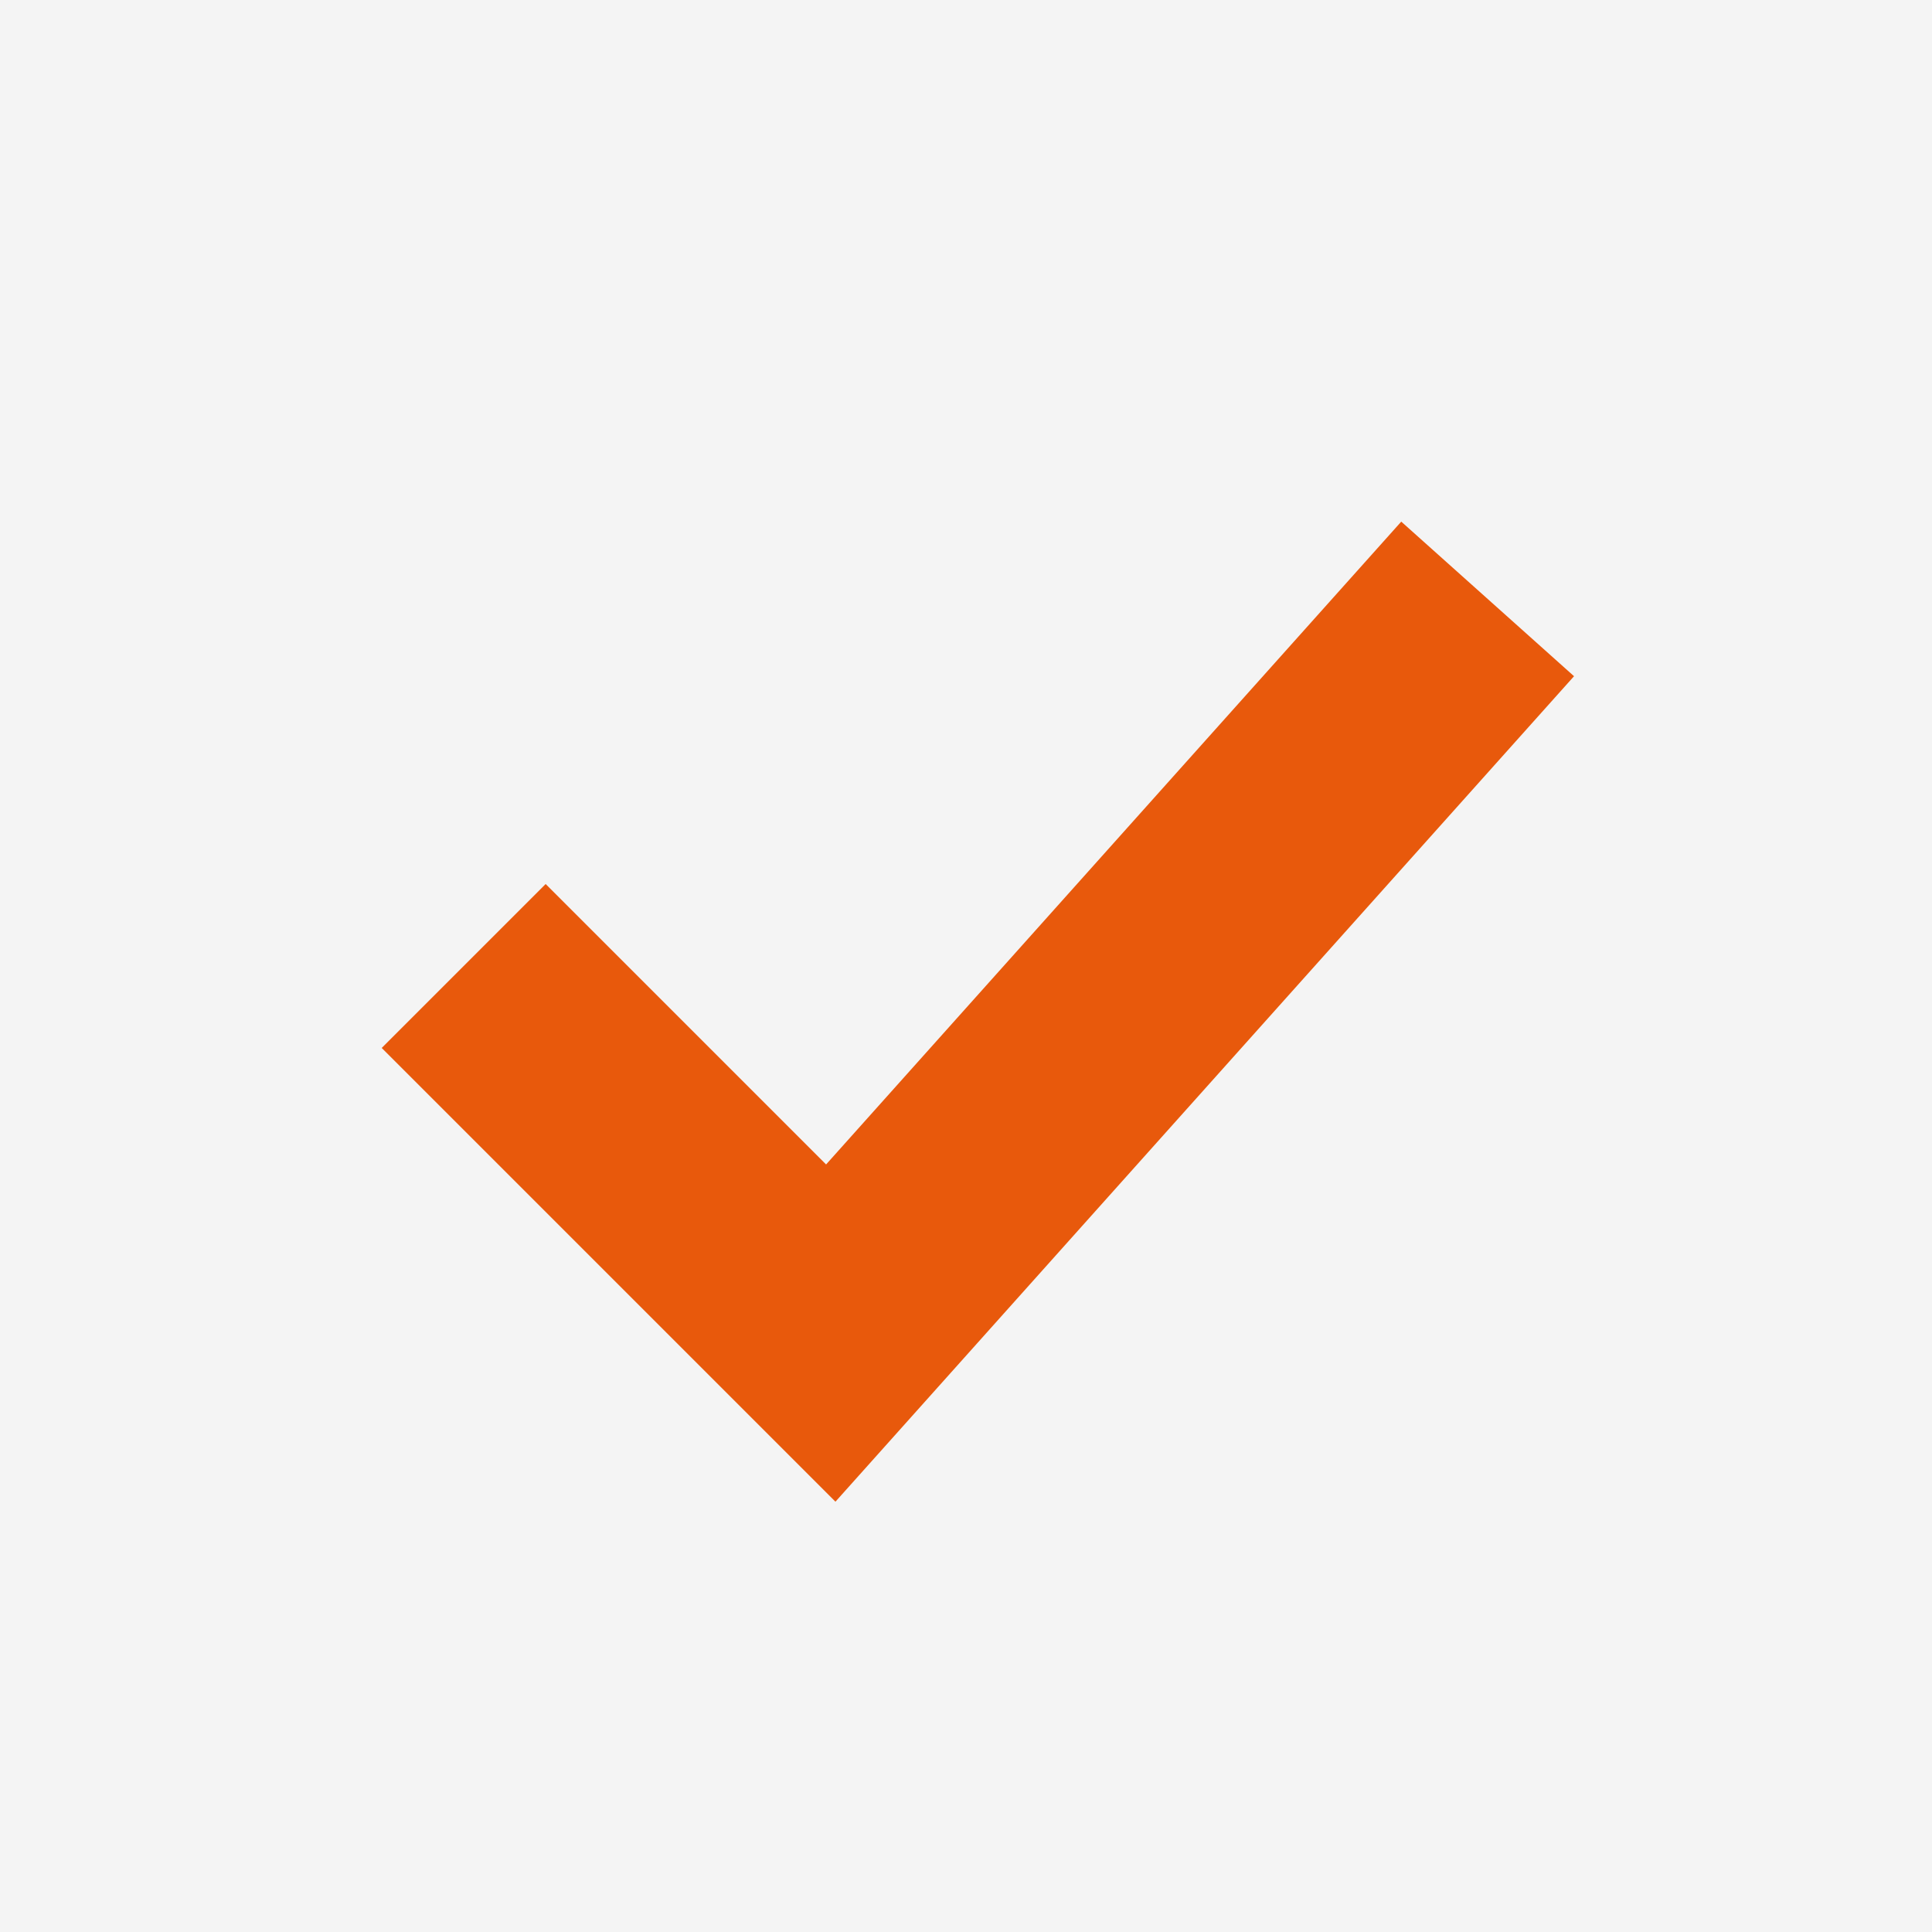
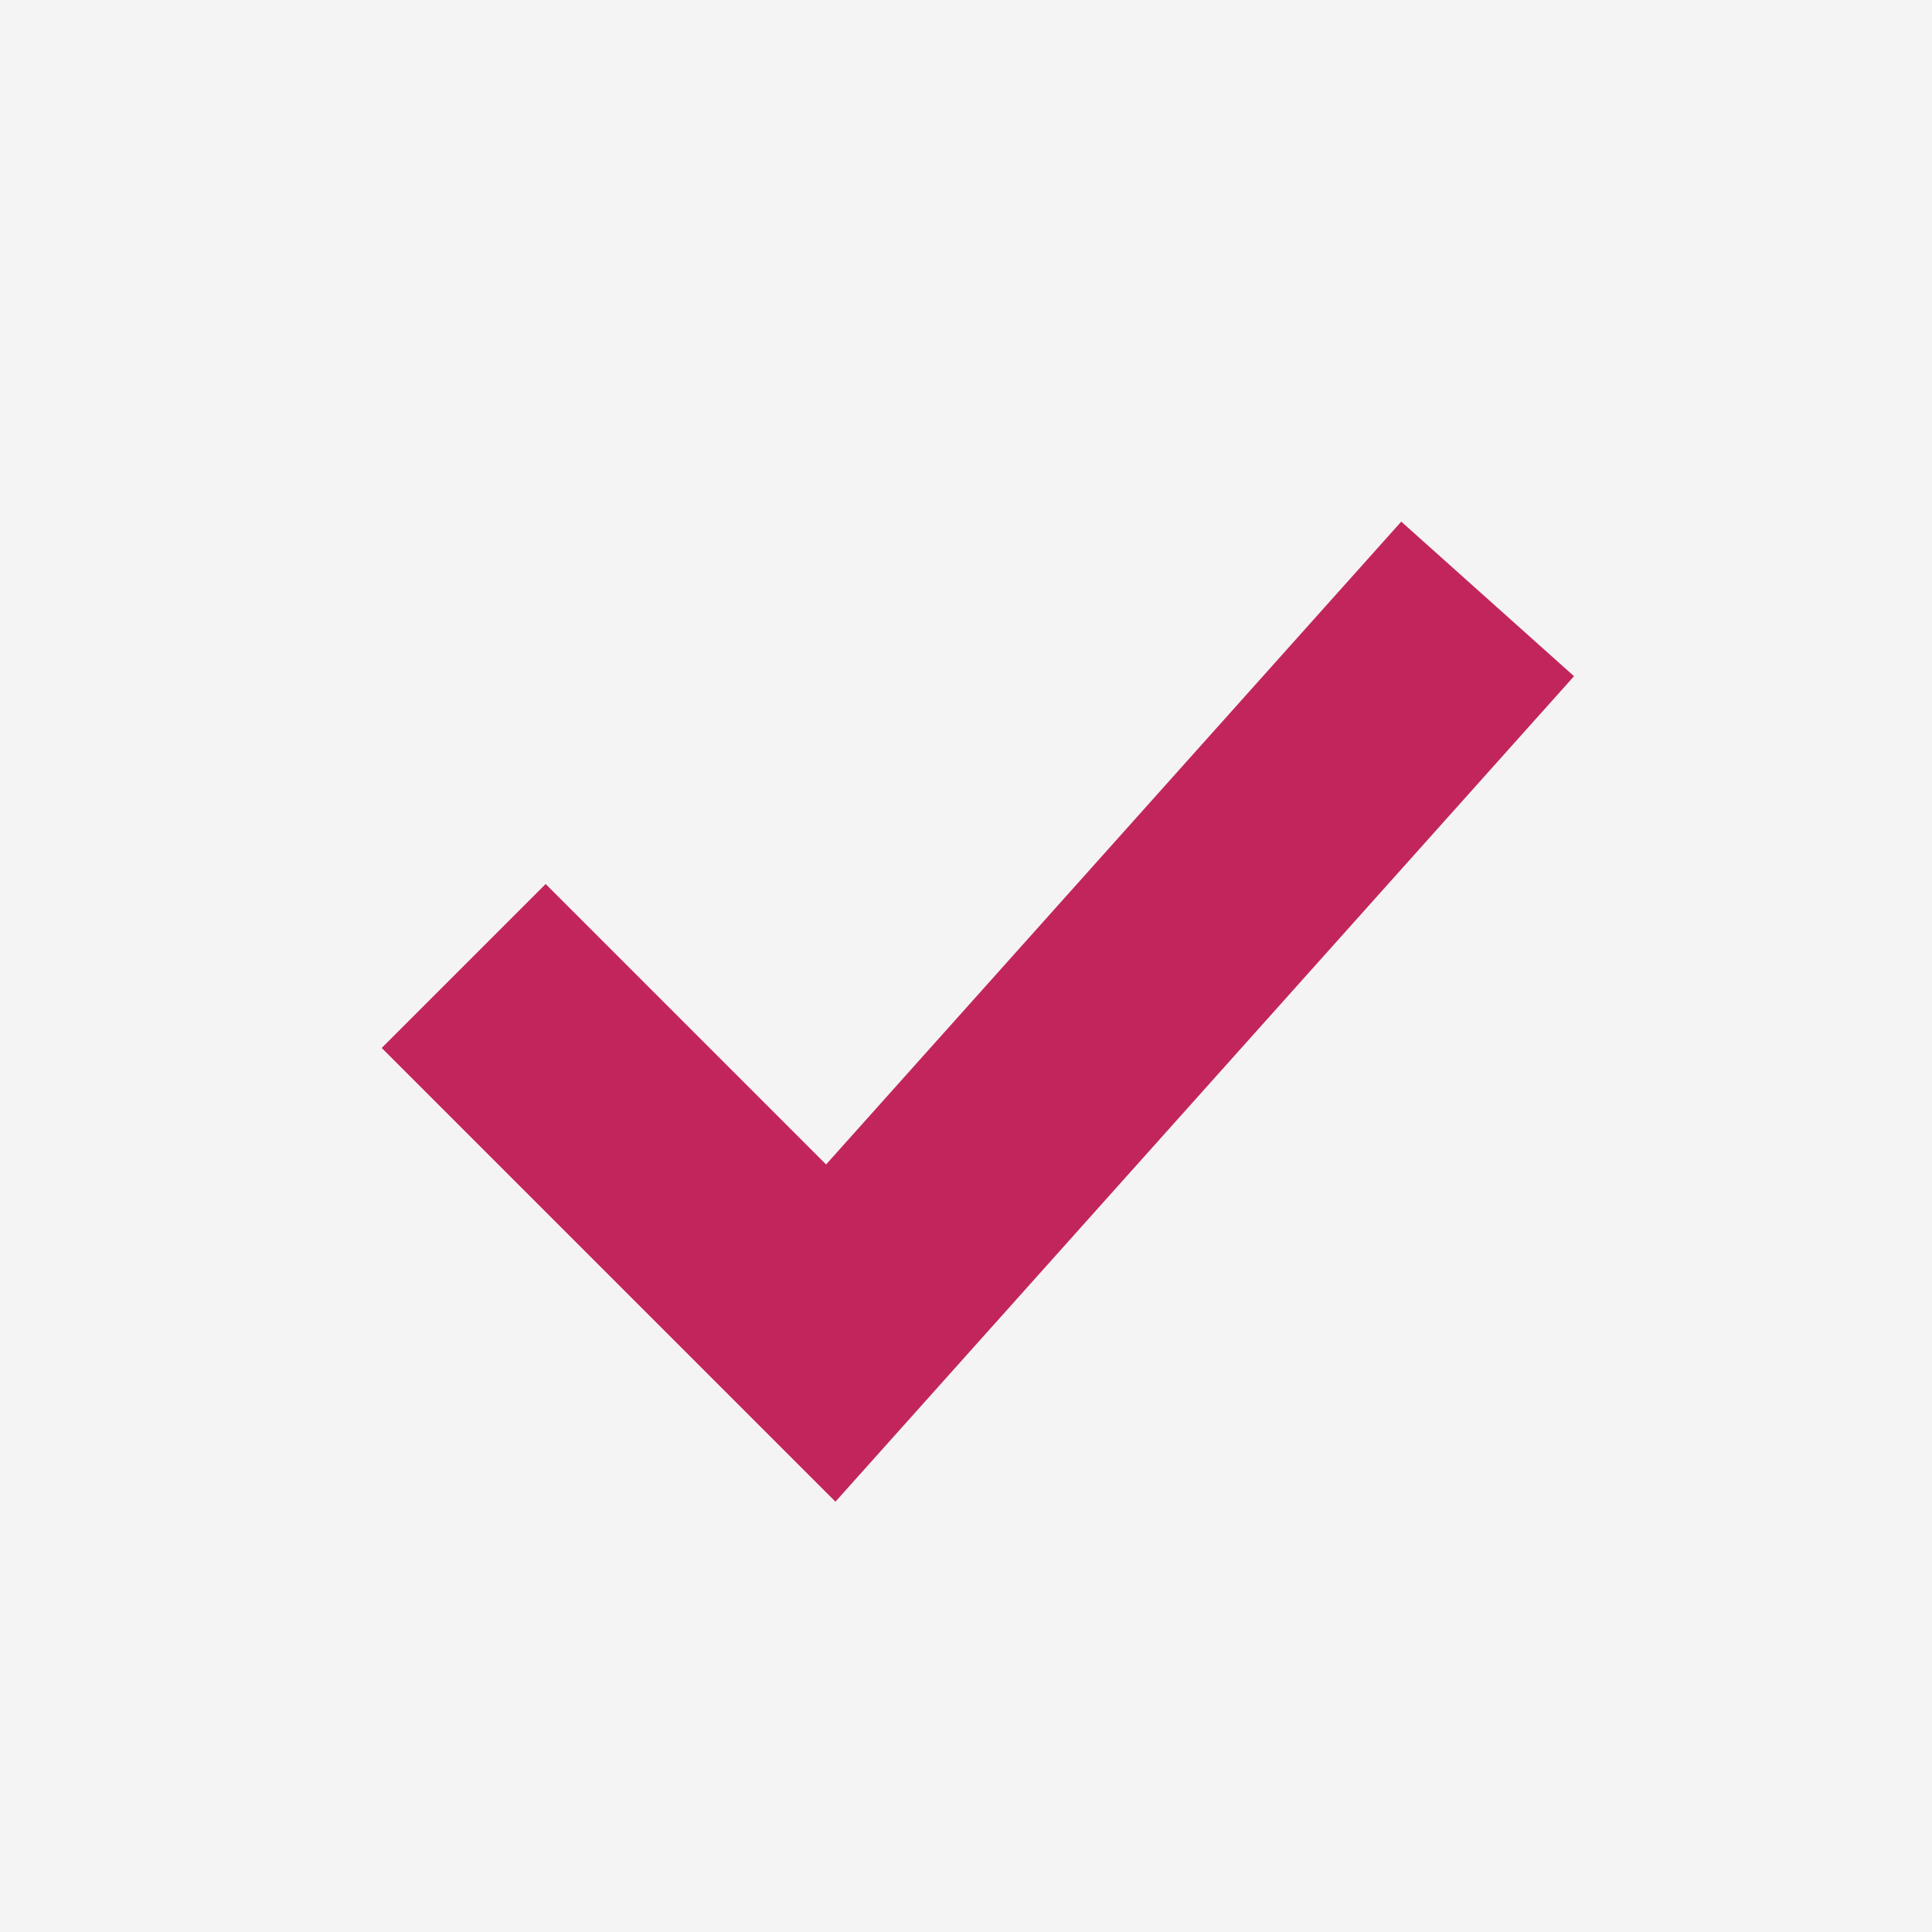
<svg xmlns="http://www.w3.org/2000/svg" width="200" height="200" viewBox="0 0 200 200" role="img" aria-label="GoodSocials logo candidate: Approve, accent">
  <rect width="200" height="200" fill="#F4F4F4" />
-   <path d="M 48 100 L 86 138 L 154 62" fill="none" stroke="#E8590C" stroke-width="24" stroke-linecap="butt" stroke-linejoin="miter" />
+   <path d="M 48 100 L 86 138 L 154 62" fill="none" stroke="#C2255C" stroke-width="24" stroke-linecap="butt" stroke-linejoin="miter" />
</svg>
